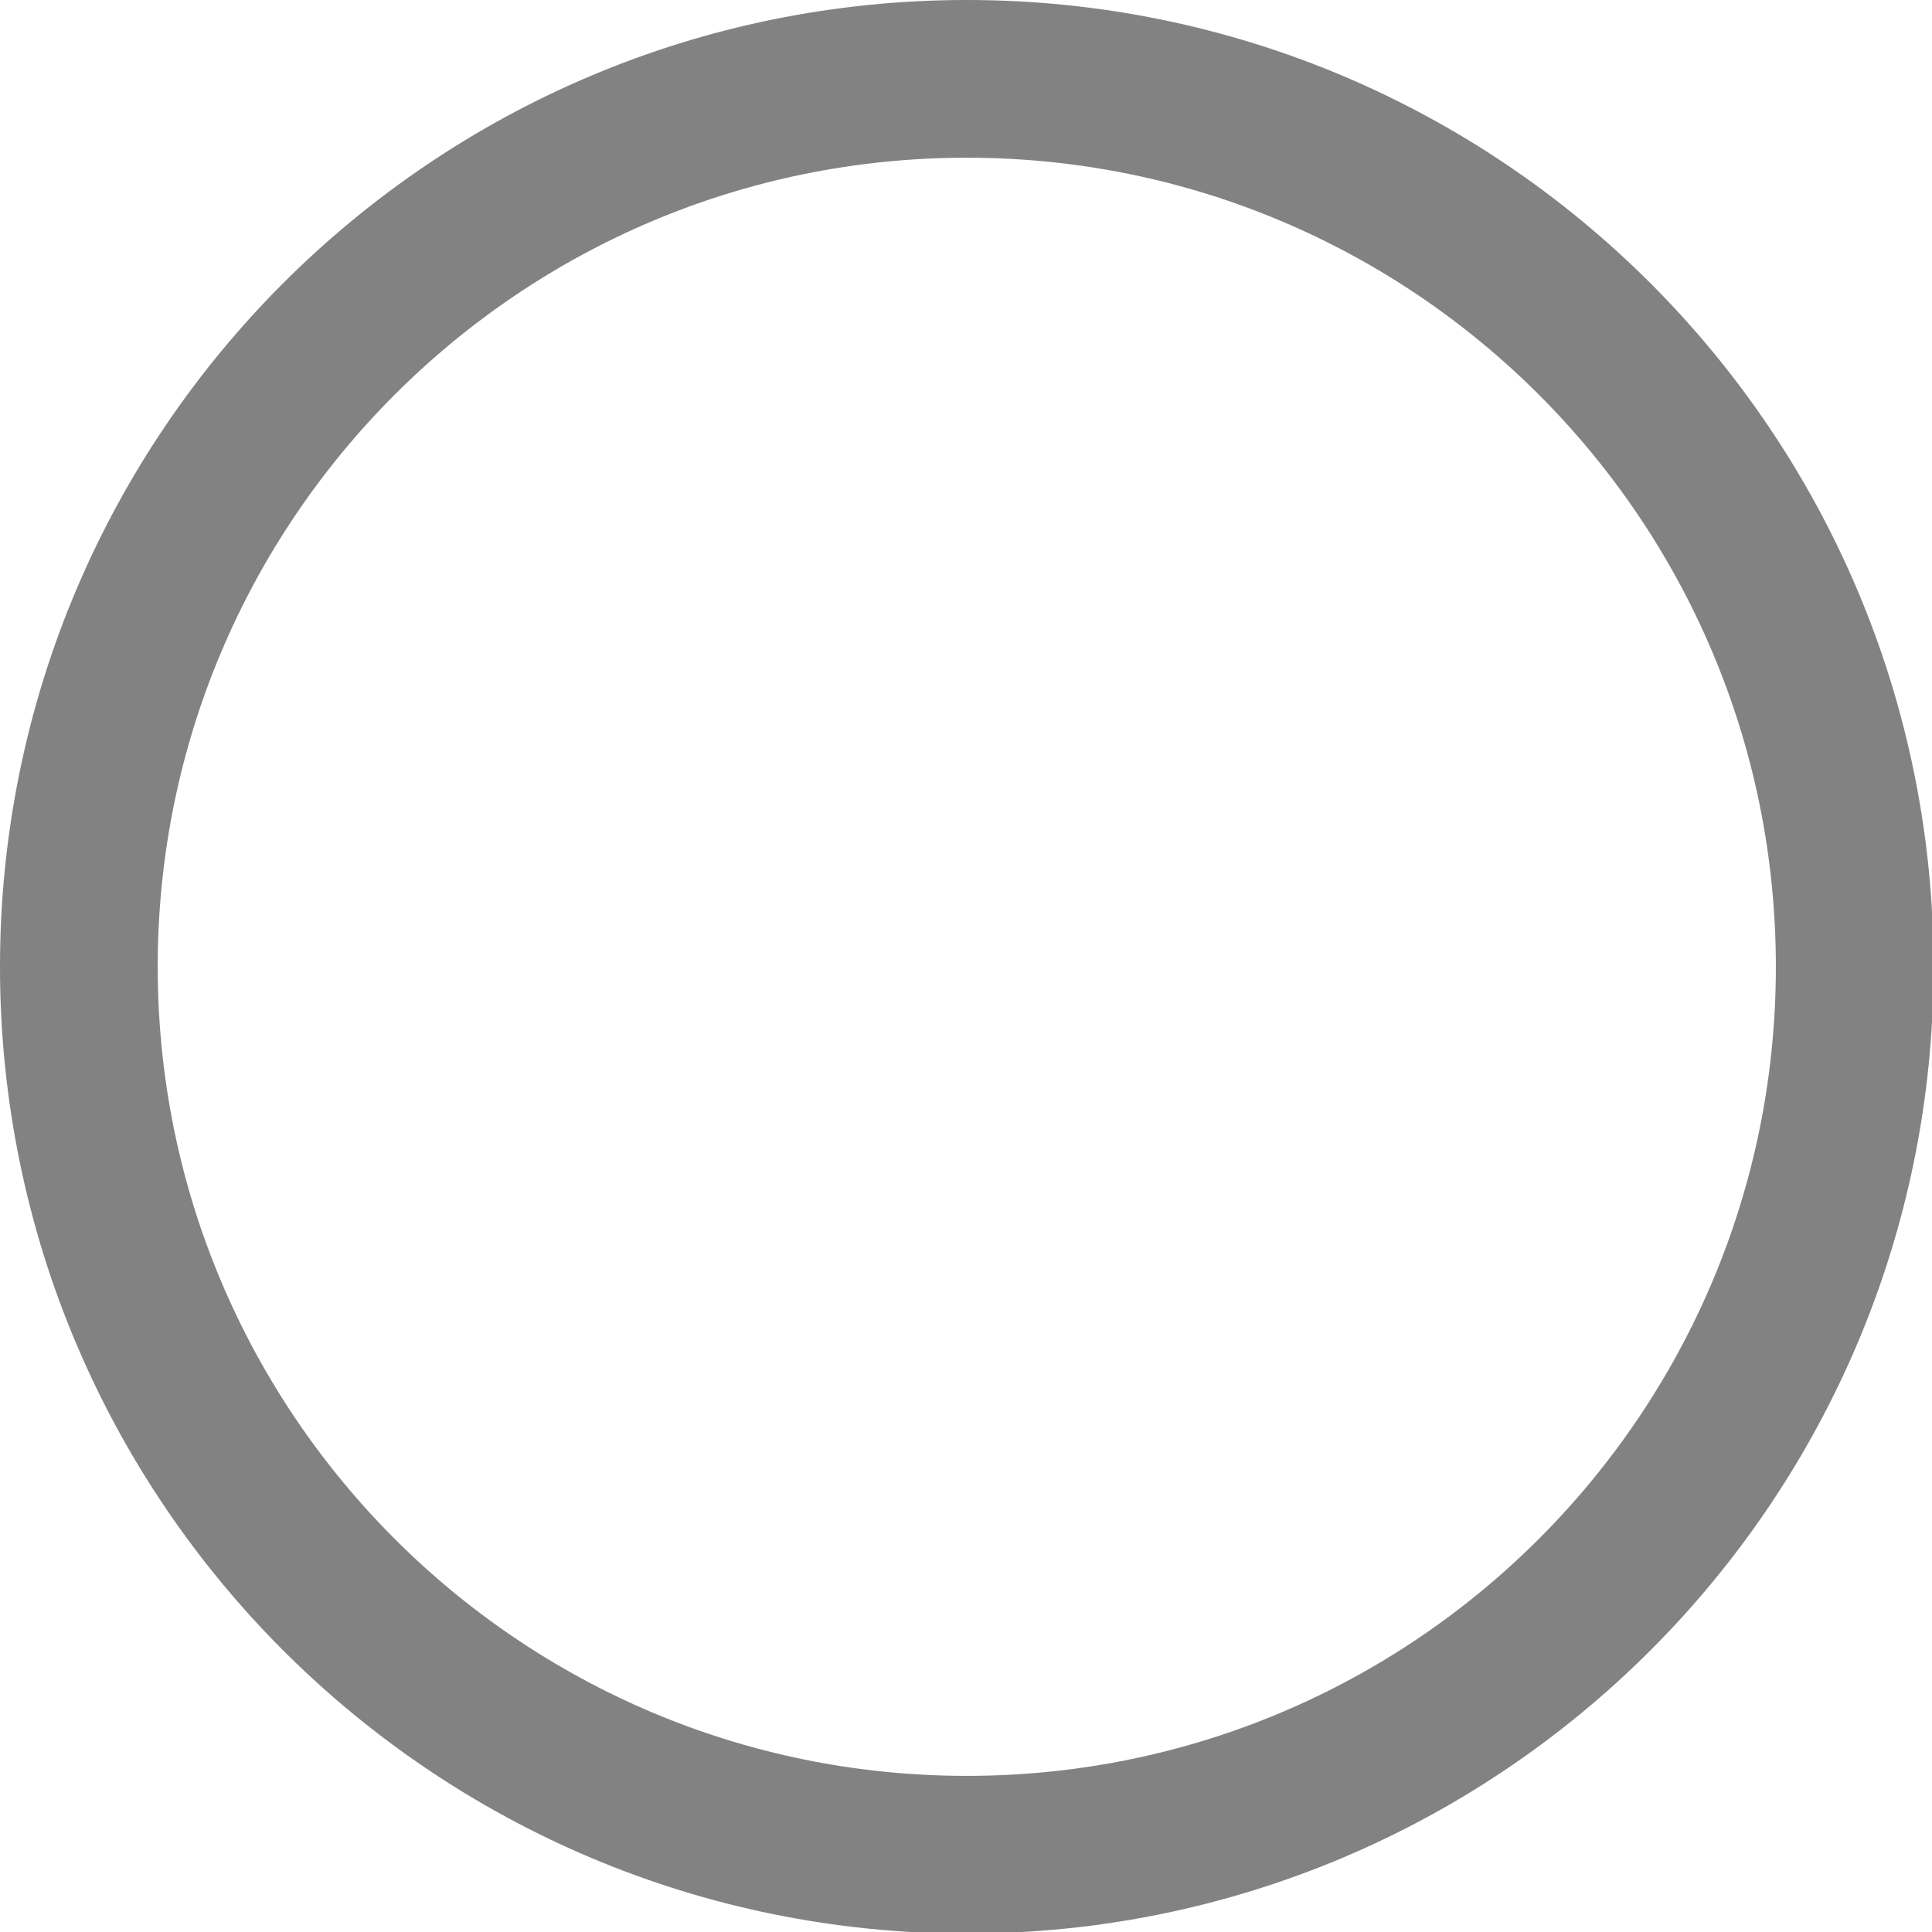
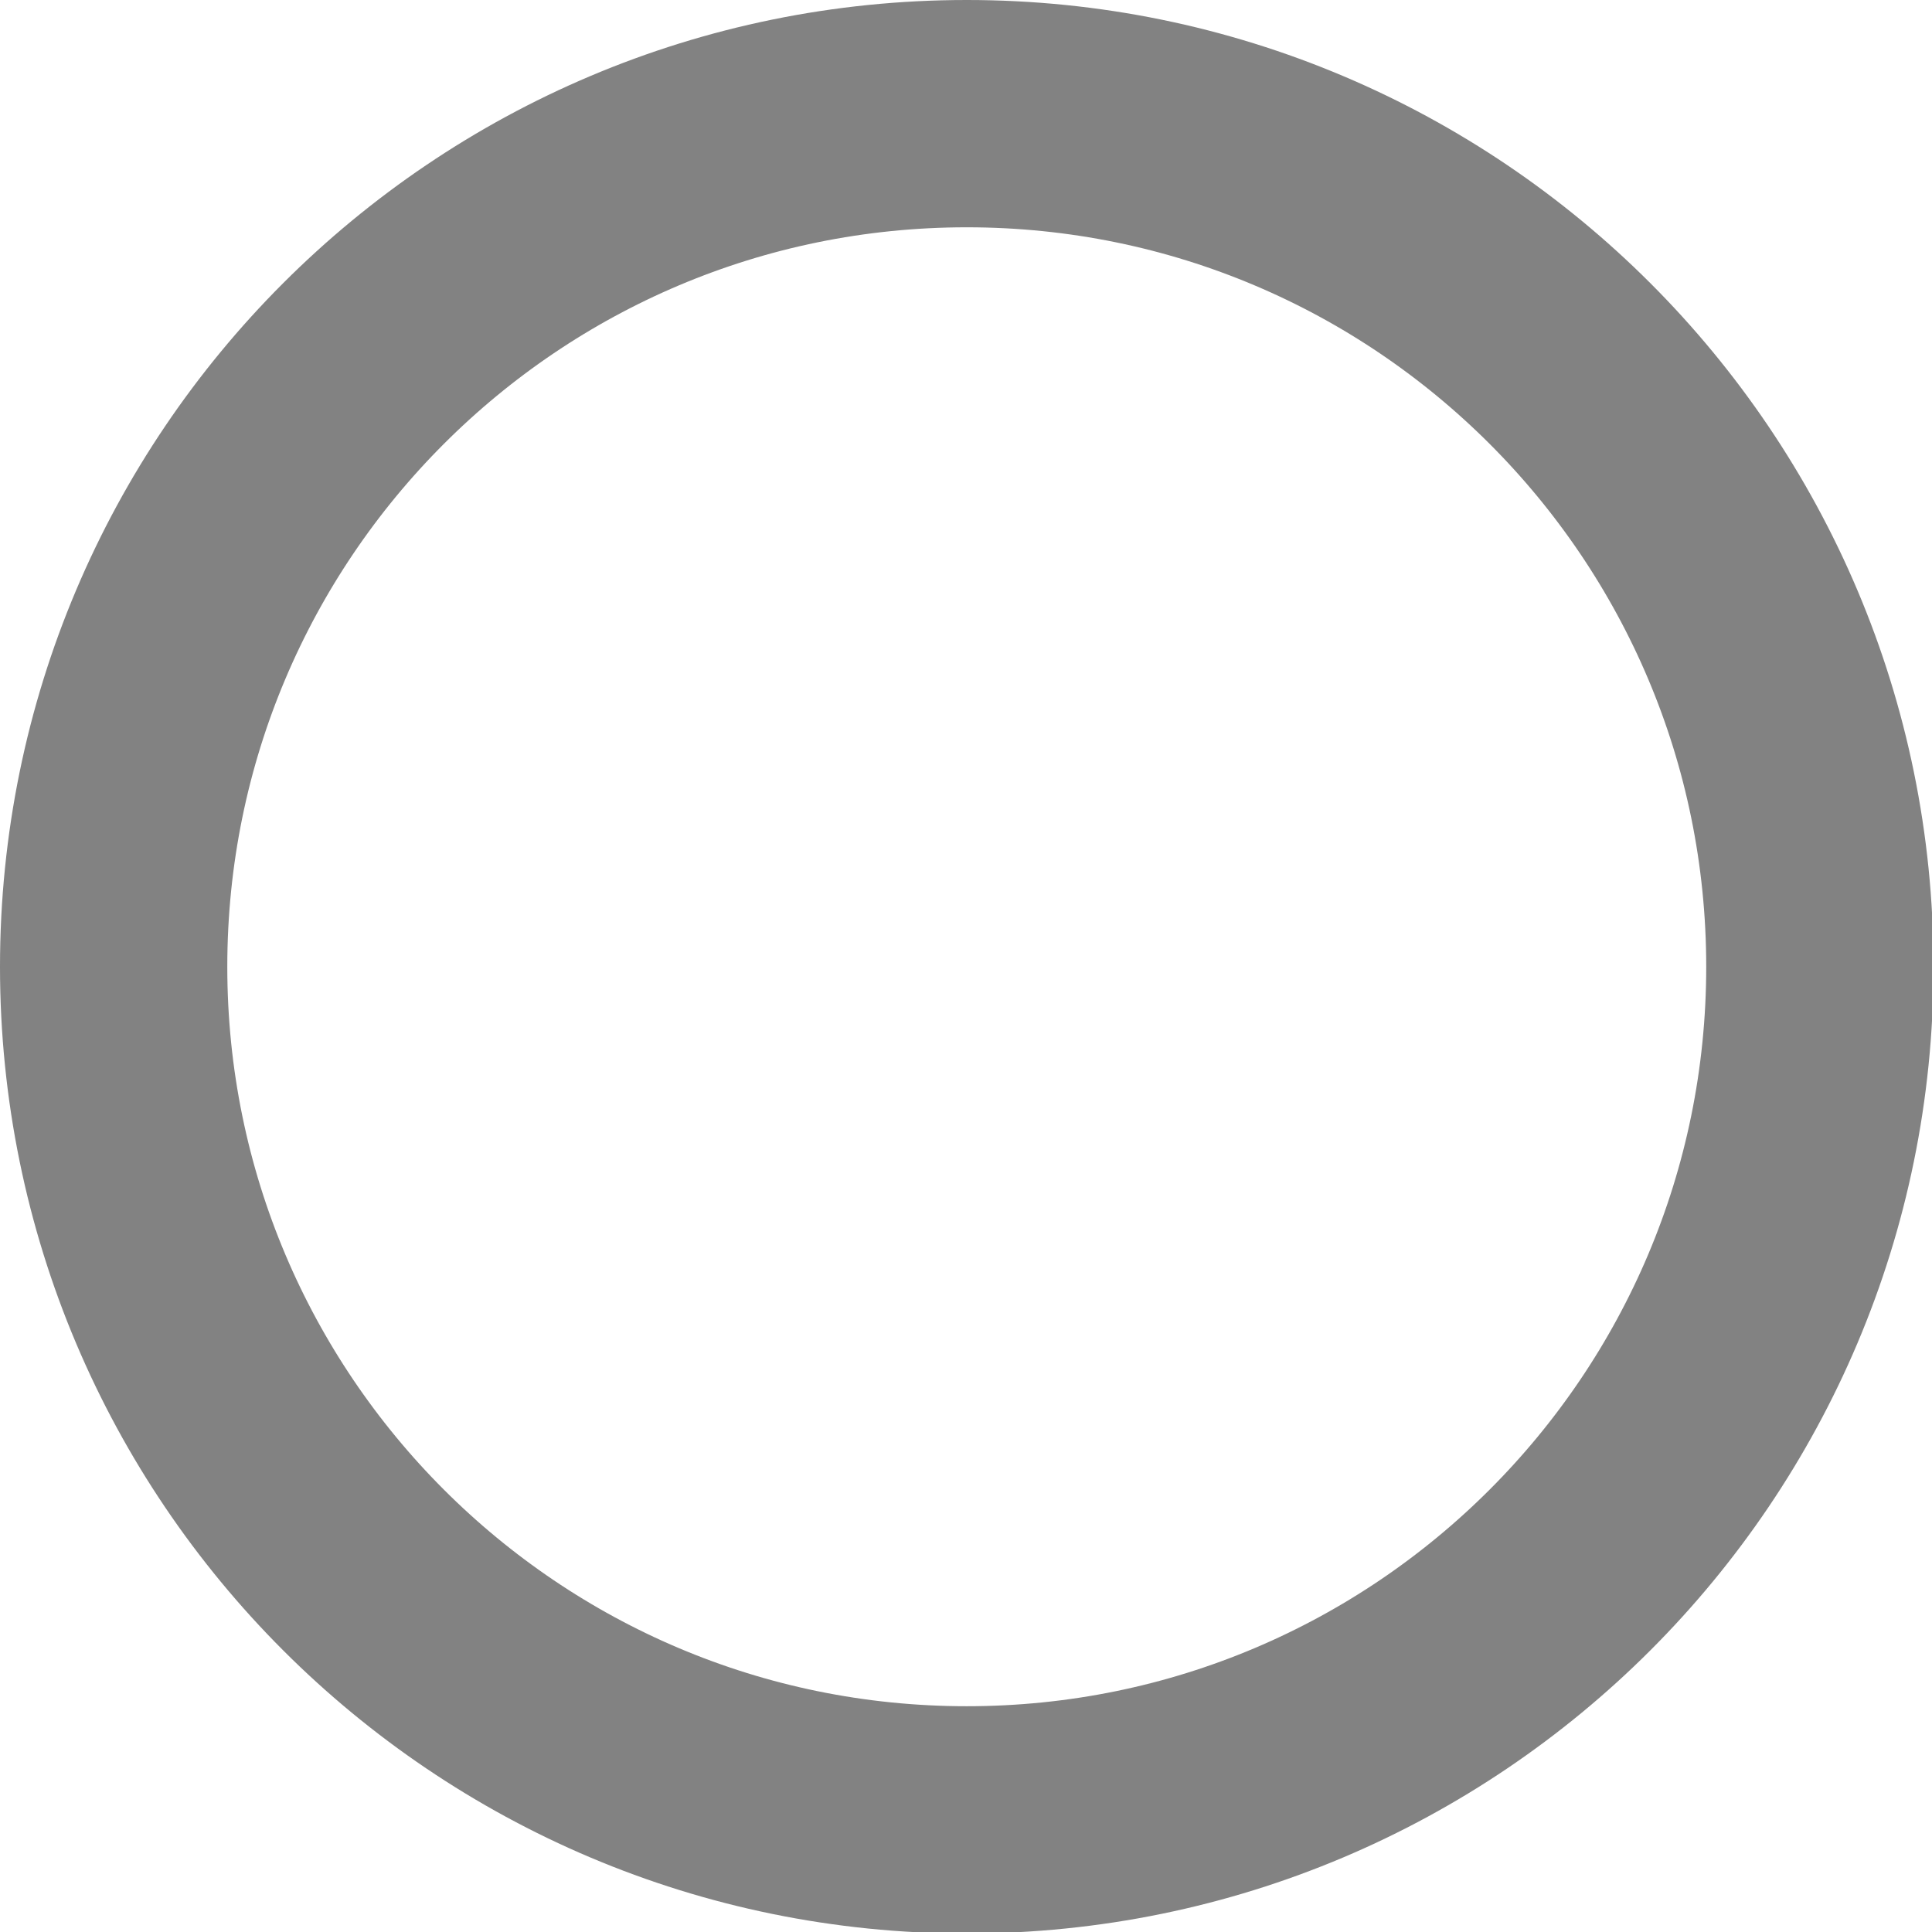
- <svg xmlns="http://www.w3.org/2000/svg" id="Слой_1" data-name="Слой 1" viewBox="0 0 12.25 12.25">
+ <svg xmlns="http://www.w3.org/2000/svg" id="Слой_1" data-name="Слой 1" viewBox="0 0 12.75 12.75">
  <defs>
-     <style>.cls-1{fill:none;stroke:#828282;stroke-miterlimit:10;}</style>
+     <style>.cls-1{fill:none;stroke:#828282;stroke-miterlimit:10;stroke-width:1.5px;}</style>
  </defs>
-   <circle class="cls-1" cx="6.13" cy="6.13" r="5.63" />
+   <circle class="cls-1" cx="6.38" cy="6.38" r="5.63" />
</svg>
